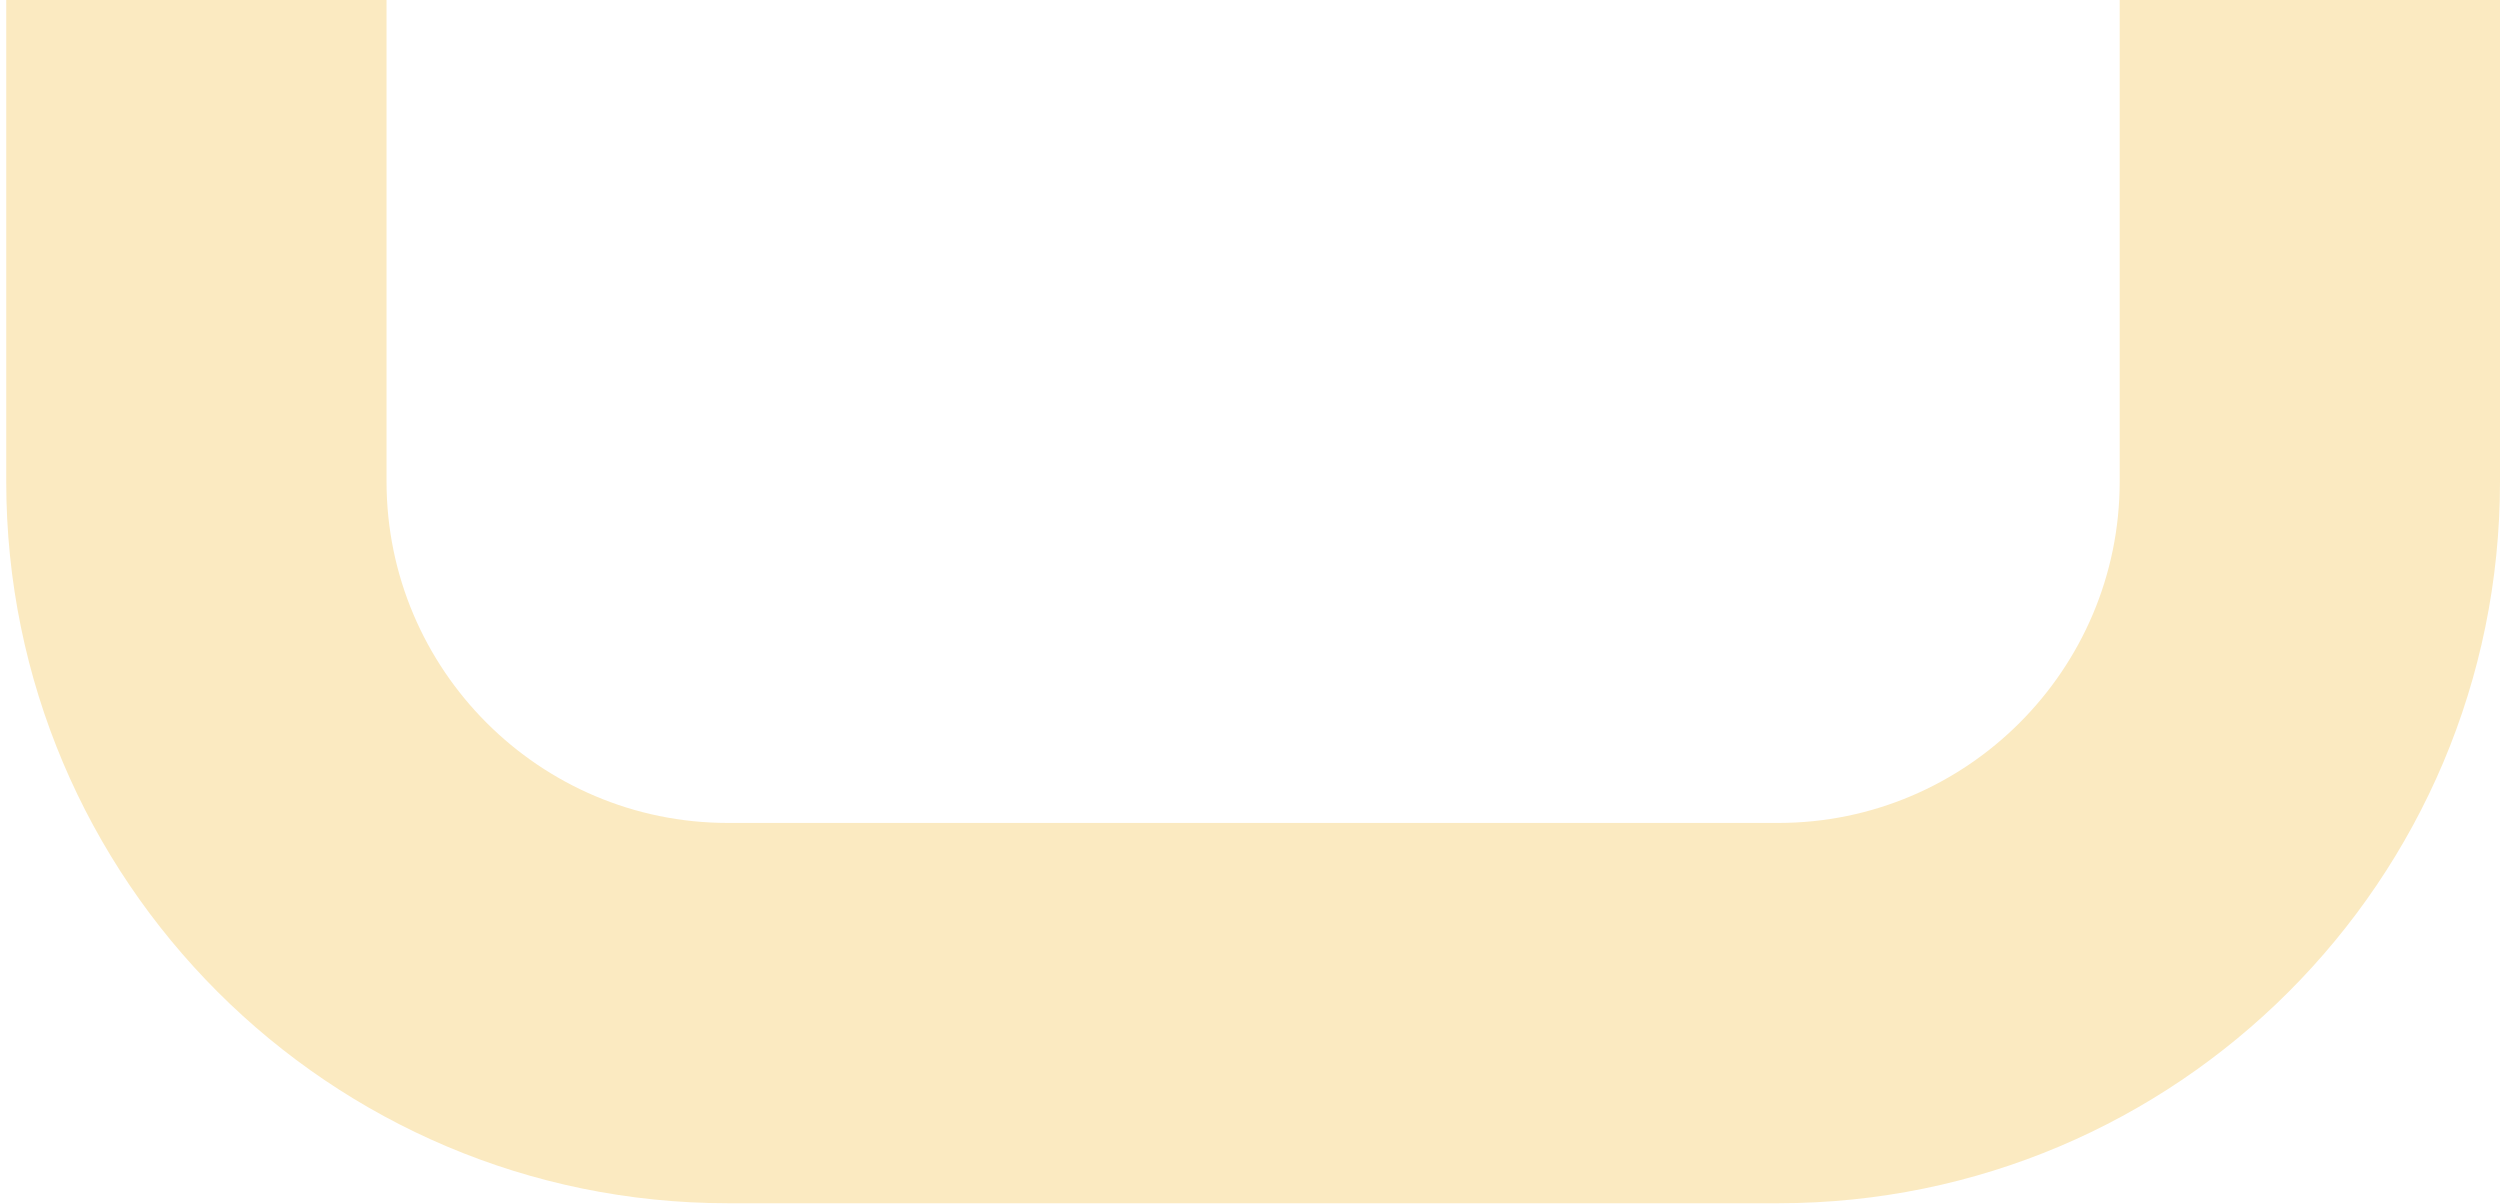
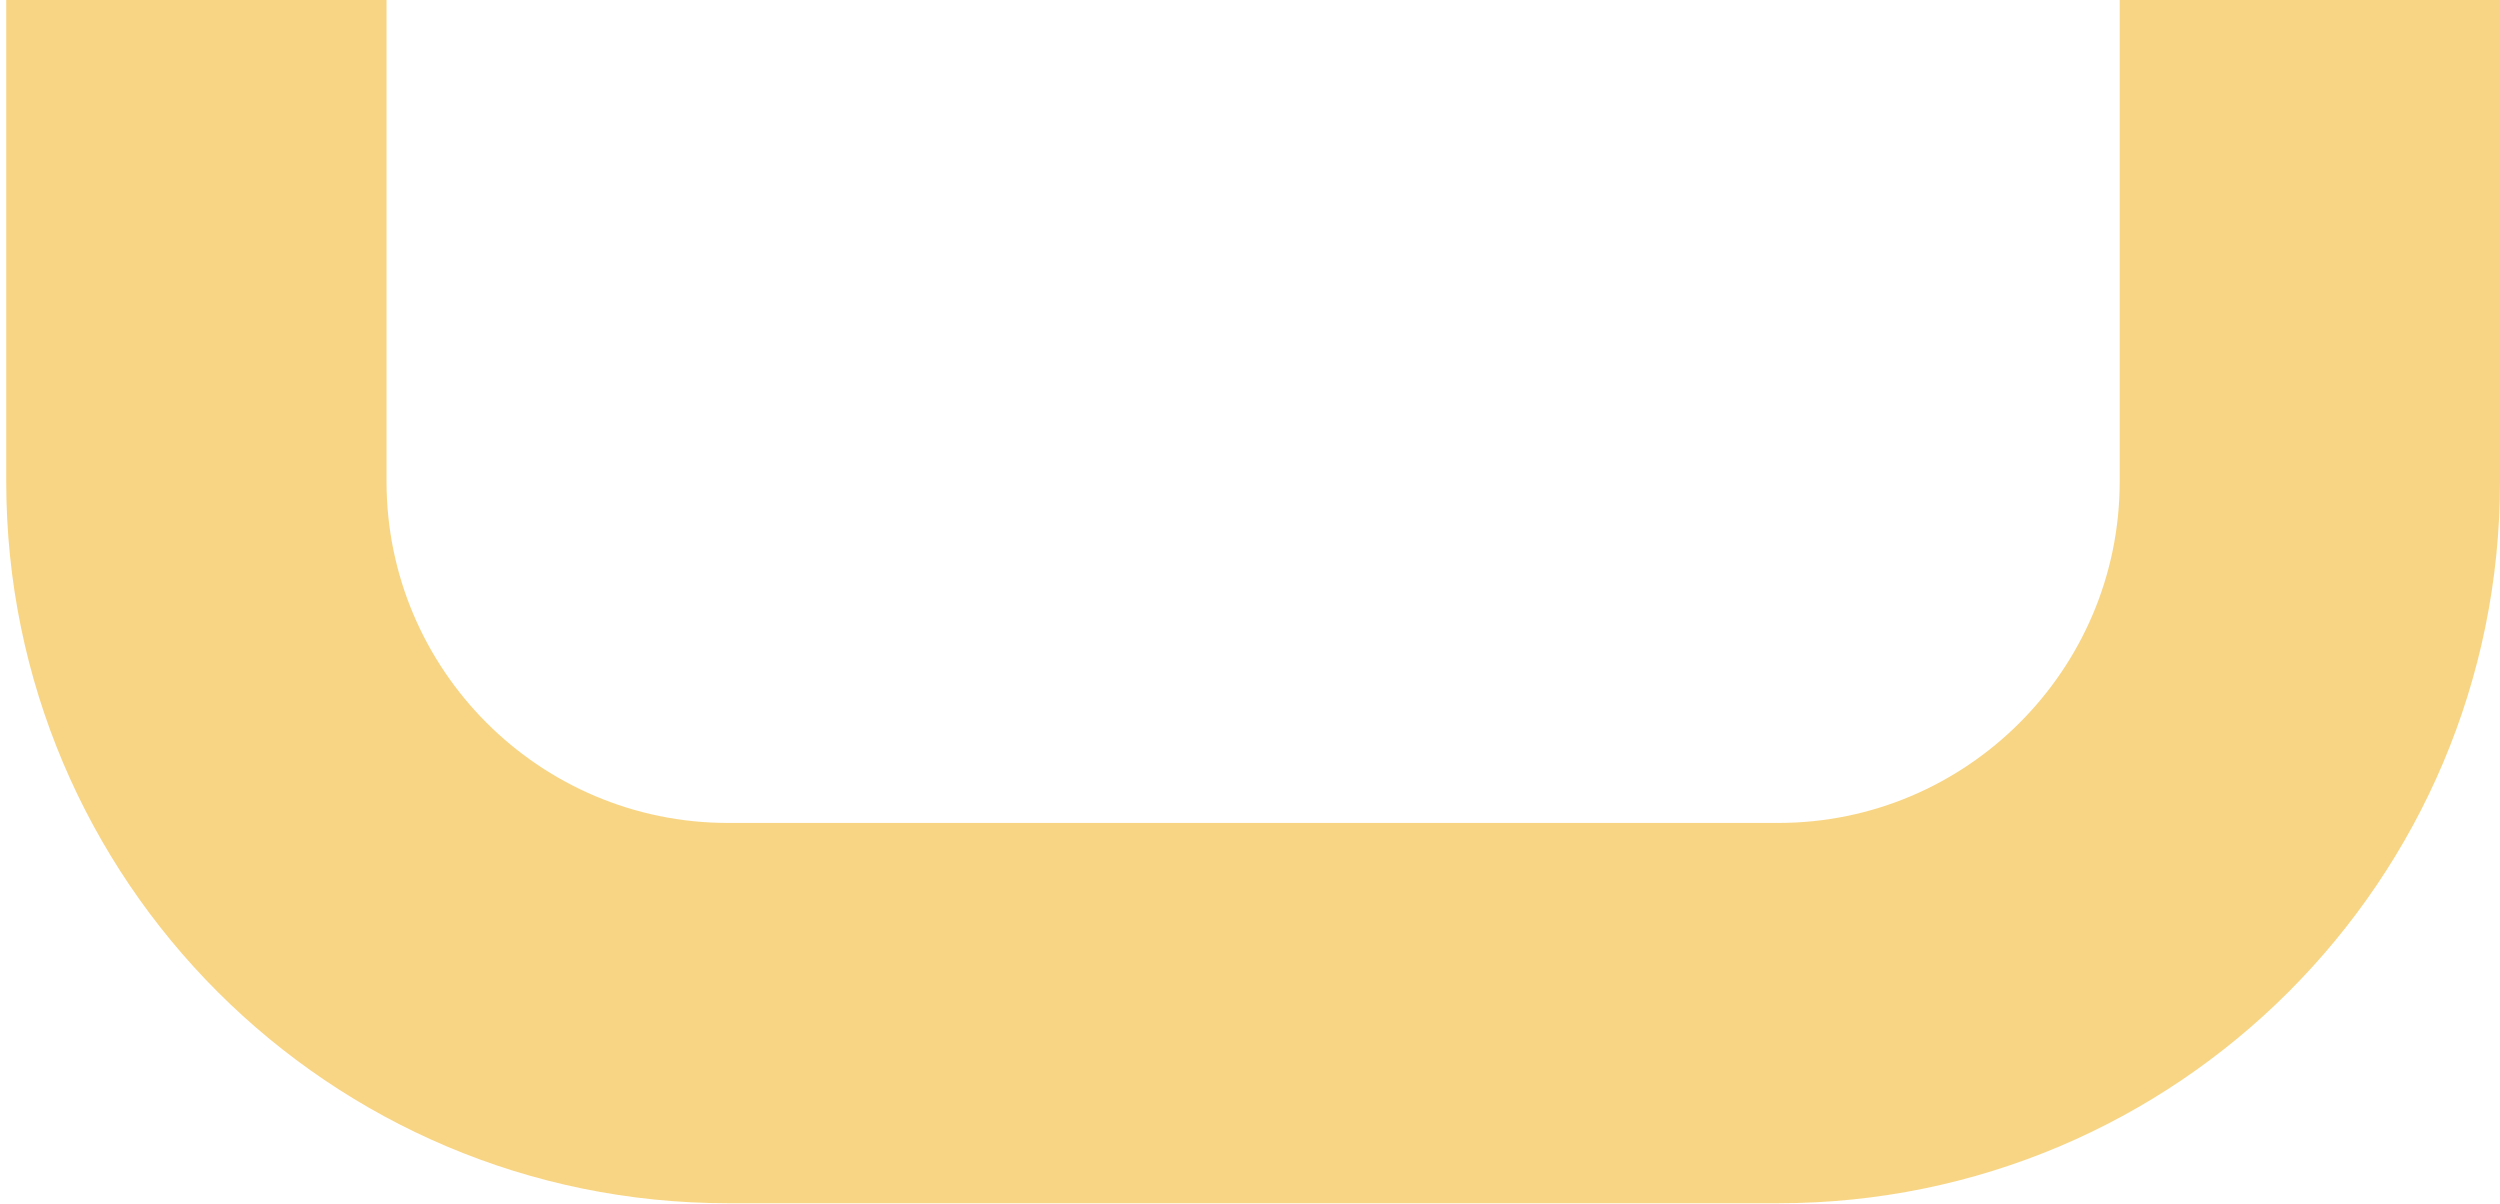
<svg xmlns="http://www.w3.org/2000/svg" version="1.1" id="Layer_1" x="0px" y="0px" viewBox="0 0 401 193" style="enable-background:new 0 0 401 193;" xml:space="preserve">
  <style type="text/css">
- 	.st0{fill:#FBEAC1;}
+ 	.st0{fill:#F8D584;}
</style>
  <g>
    <path class="st0" d="M340-211V77.24c0,30.19-24.56,54.76-54.76,54.76H116.76C86.56,132,62,107.44,62,77.24V-211H340 M361.88-272   H40.12C18.52-272,1-254.48,1-232.88V77.24C1,141.17,52.83,193,116.76,193h168.49C349.17,193,401,141.17,401,77.24v-310.12   C401-254.48,383.48-272,361.88-272L361.88-272z" />
  </g>
</svg>
